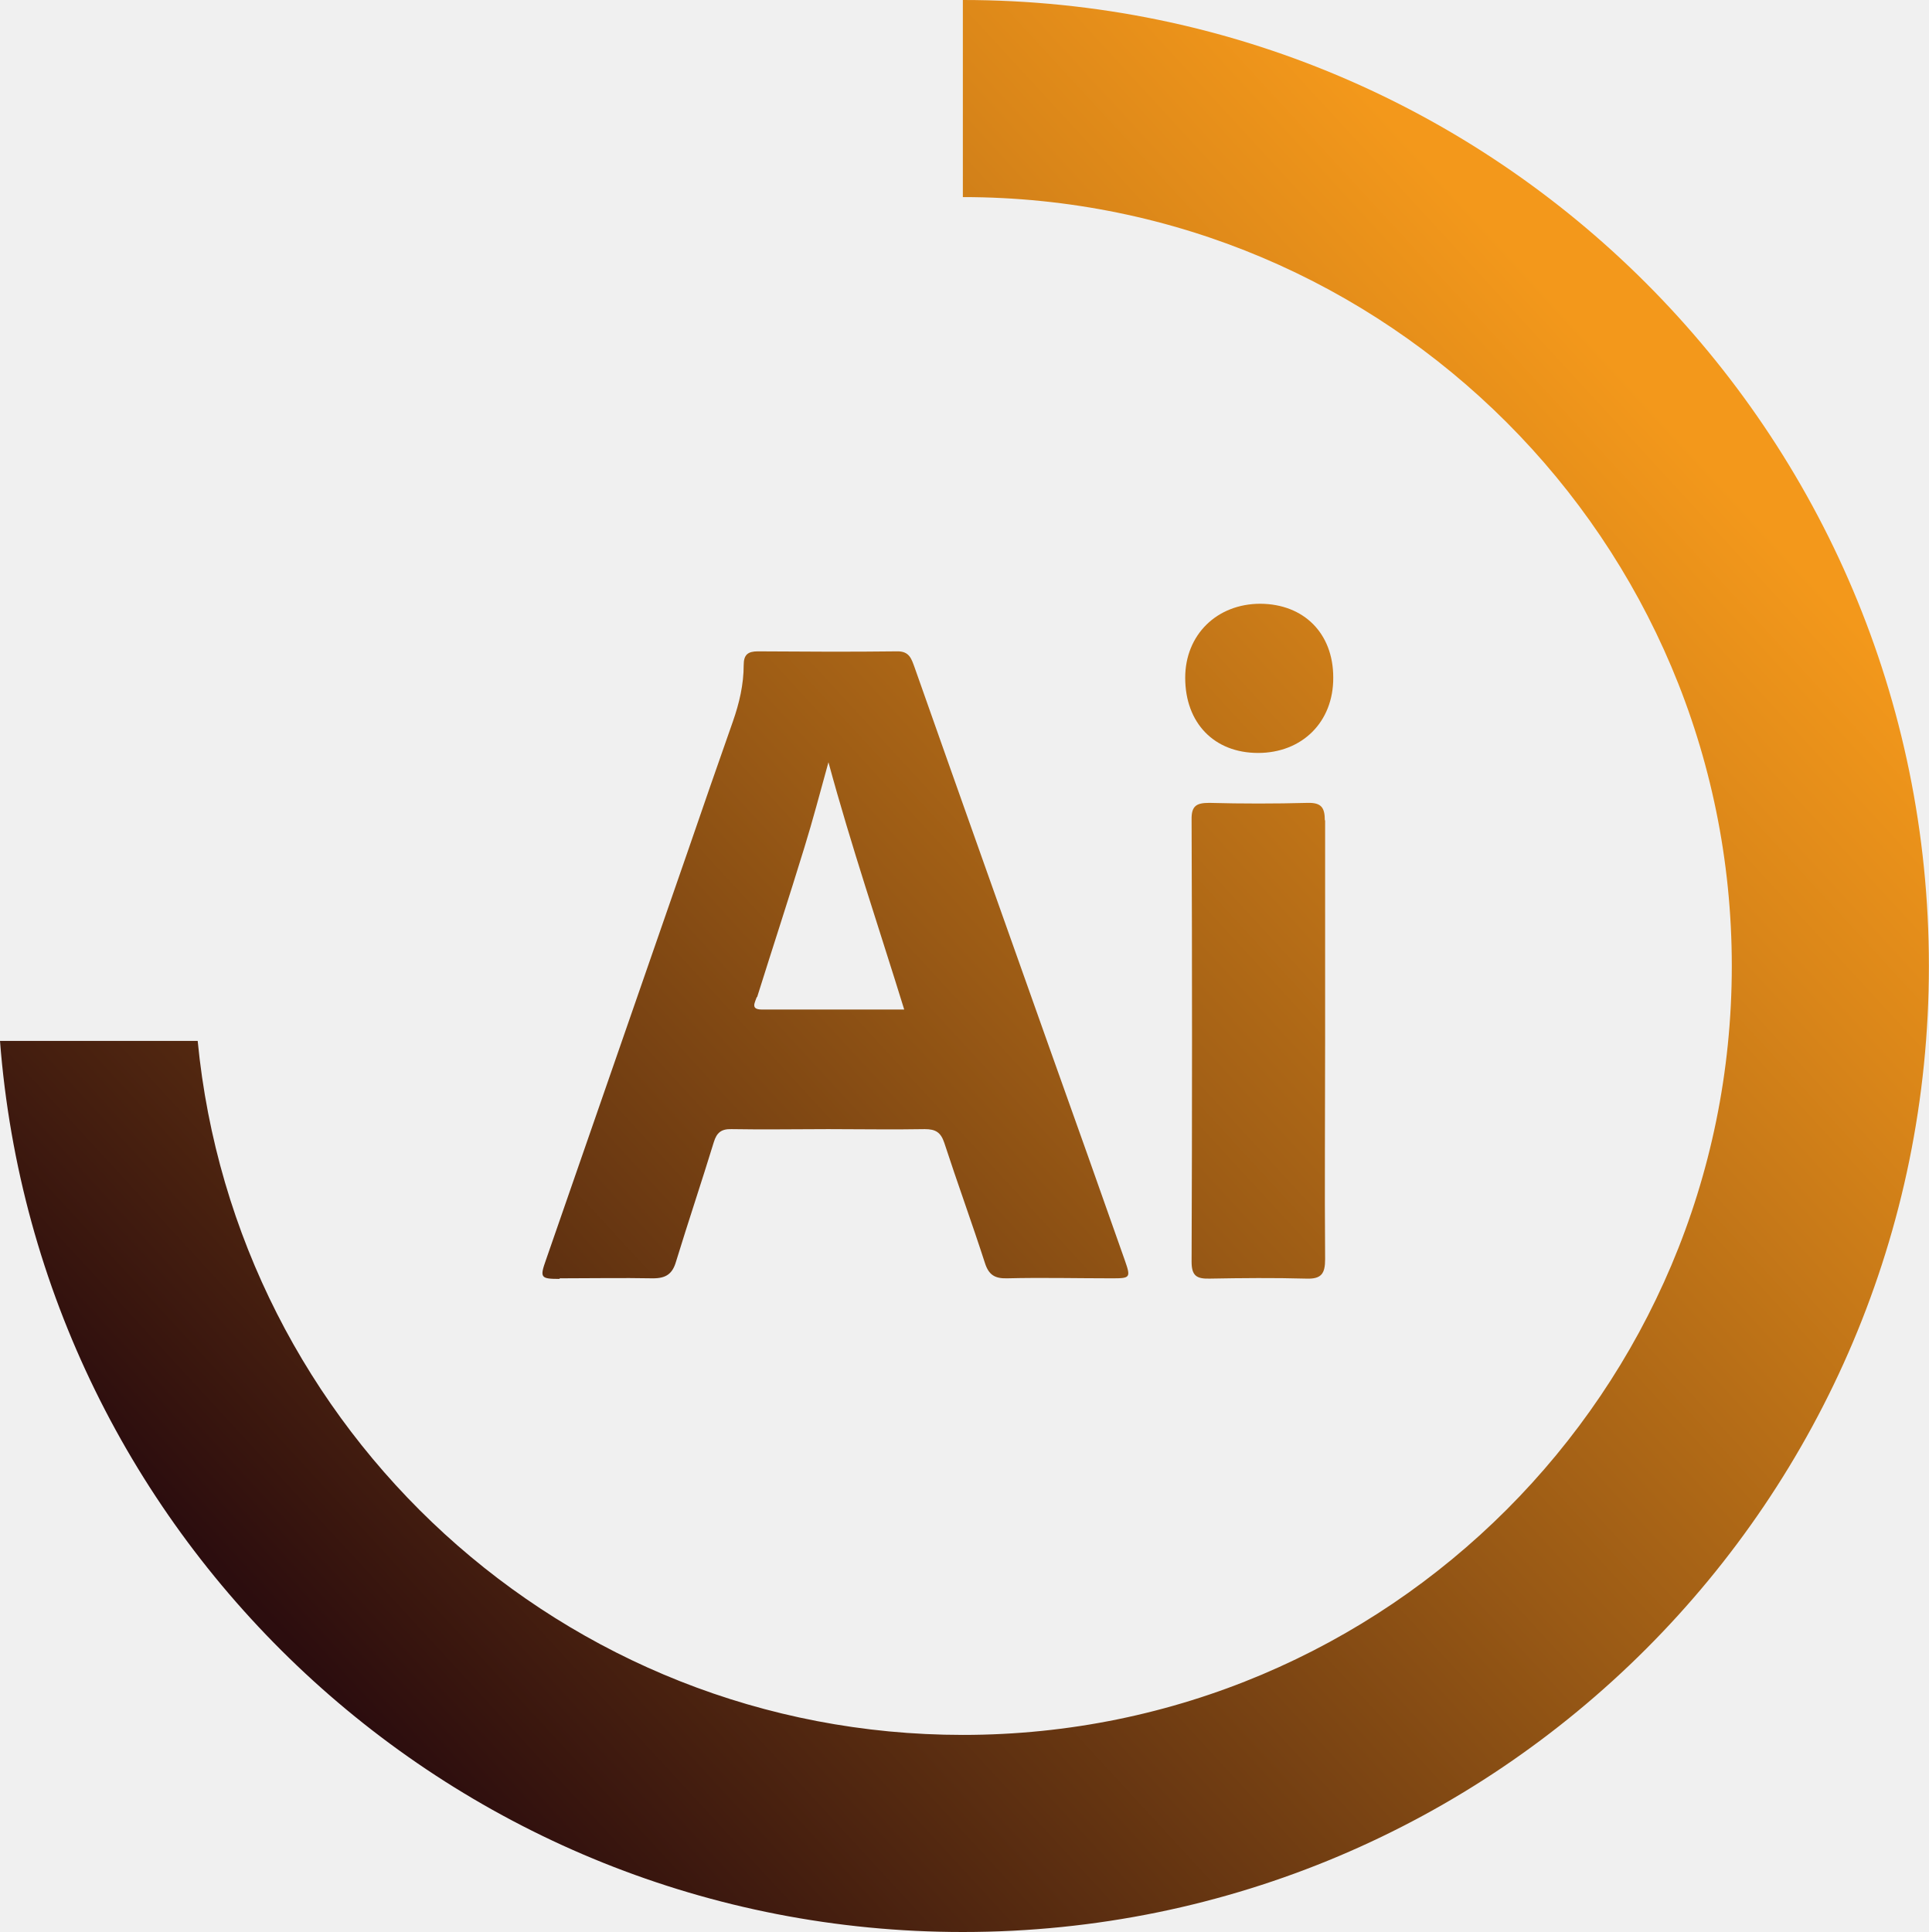
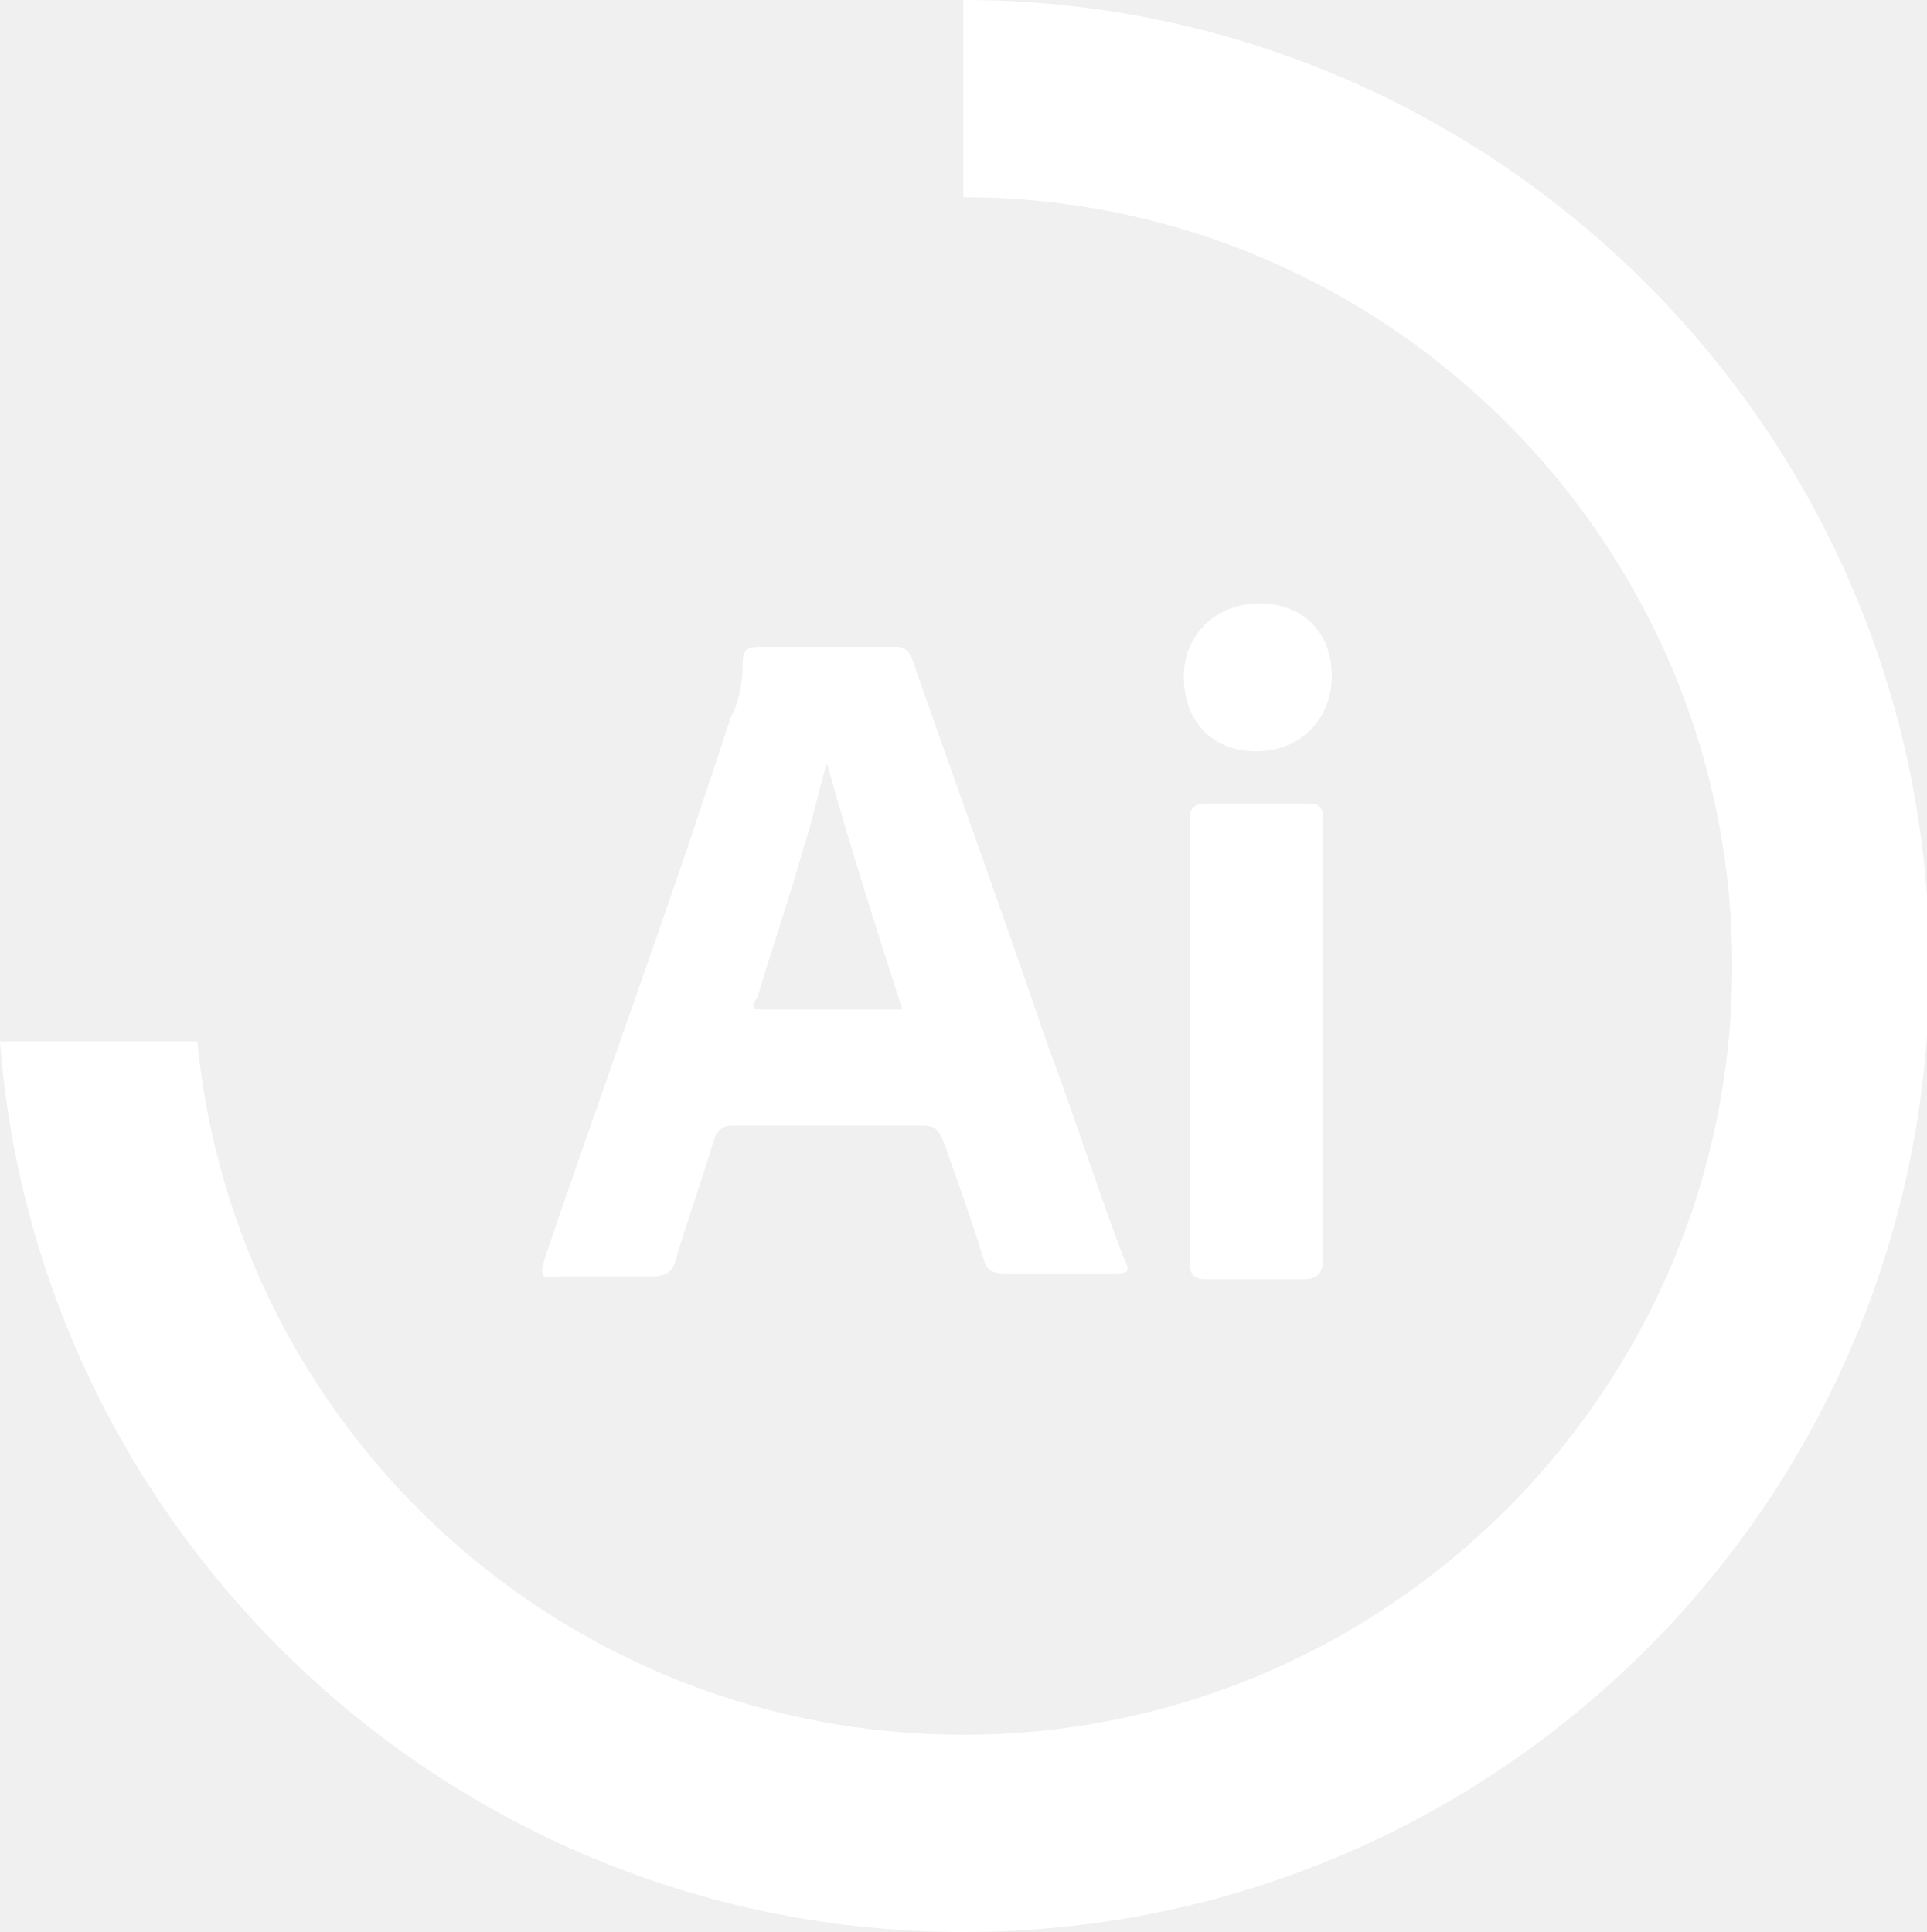
- <svg xmlns="http://www.w3.org/2000/svg" xmlns:xlink="http://www.w3.org/1999/xlink" id="Capa_2" data-name="Capa 2" viewBox="0 0 66.45 66.56">
-   <defs>
-     <style>
-       .cls-1 {
-         fill: url(#Degradado_sin_nombre_4-4);
-       }
- 
-       .cls-1, .cls-2, .cls-3, .cls-4 {
-         stroke-width: 0px;
-       }
- 
-       .cls-2 {
-         fill: url(#Degradado_sin_nombre_4-2);
-       }
- 
-       .cls-3 {
-         fill: url(#Degradado_sin_nombre_4);
-       }
- 
-       .cls-4 {
-         fill: url(#Degradado_sin_nombre_4-3);
-       }
-     </style>
-     <linearGradient id="Degradado_sin_nombre_4" data-name="Degradado sin nombre 4" x1="55.24" y1="53.78" x2="8.61" y2="10.83" gradientTransform="translate(0 65.89) scale(1 -1)" gradientUnits="userSpaceOnUse">
-       <stop offset="0" stop-color="#f3981b" />
-       <stop offset=".15" stop-color="#da8619" />
-       <stop offset=".48" stop-color="#9a5a15" />
-       <stop offset=".96" stop-color="#35130e" />
-       <stop offset="1" stop-color="#2c0d0e" />
-     </linearGradient>
-     <linearGradient id="Degradado_sin_nombre_4-2" data-name="Degradado sin nombre 4" x1="61.61" y1="46.86" x2="14.98" y2="3.91" xlink:href="#Degradado_sin_nombre_4" />
-     <linearGradient id="Degradado_sin_nombre_4-3" data-name="Degradado sin nombre 4" x1="55.41" y1="53.6" x2="8.78" y2="10.65" xlink:href="#Degradado_sin_nombre_4" />
-     <linearGradient id="Degradado_sin_nombre_4-4" data-name="Degradado sin nombre 4" x1="58.64" y1="50.09" x2="12.01" y2="7.14" xlink:href="#Degradado_sin_nombre_4" />
-   </defs>
-   <g id="Capa_2-2" data-name="Capa 2">
+ <svg xmlns="http://www.w3.org/2000/svg" version="1.1" id="Capa_2_00000096738617449994806080000002865062990167858608_" x="0px" y="0px" viewBox="0 0 66.4 66.6" style="enable-background:new 0 0 66.4 66.6;" xml:space="preserve">
+   <style type="text/css">
+ 	.st0{fill:#FFFFFF;}
+ </style>
+   <g id="Capa_2-2">
    <g>
-       <path class="cls-3" d="m19.29,44.04c1.07,0,2.14-.02,3.21,0,.45,0,.67-.16.79-.58.42-1.37.88-2.74,1.3-4.11.1-.33.26-.46.61-.45,1.11.02,2.22,0,3.33,0s2.22.02,3.33,0c.37,0,.55.11.67.47.45,1.38.95,2.75,1.4,4.14.13.41.34.54.76.53,1.21-.03,2.41,0,3.62,0,.63,0,.65-.02.44-.62-.86-2.44-1.72-4.87-2.59-7.3-1.55-4.37-3.11-8.75-4.65-13.12-.11-.3-.18-.57-.61-.56-1.6.02-3.19.01-4.79,0-.34,0-.49.11-.49.47,0,.67-.15,1.31-.37,1.94-.52,1.48-1.04,2.97-1.55,4.46-1.63,4.7-3.26,9.39-4.89,14.09-.22.62-.19.66.47.66v-.02Zm6.79-9.68c.54-1.72,1.1-3.43,1.63-5.16.29-.94.54-1.89.83-2.94.79,2.91,1.73,5.67,2.61,8.52h-4.9c-.41,0-.24-.24-.18-.43h.01Z" />
-       <path class="cls-2" d="m45.64,28.27c0-.45-.12-.62-.59-.61-1.13.03-2.26.03-3.39,0-.44,0-.62.1-.61.58.02,5.08.02,10.16,0,15.23,0,.49.18.59.62.58,1.11-.02,2.22-.03,3.33,0,.53.02.65-.18.65-.67-.02-2.51,0-5.02,0-7.53v-7.59h-.01Z" />
-       <path class="cls-4" d="m43.42,20.8c-1.5,0-2.59,1.07-2.59,2.55,0,1.56,1,2.59,2.51,2.59s2.6-1.06,2.59-2.6c0-1.52-1.01-2.53-2.51-2.54Z" />
-       <path class="cls-1" d="m33.17,0v6.79c14.63,0,26.49,11.86,26.49,26.49s-11.86,26.49-26.49,26.49c-13.76,0-25.06-10.49-26.36-23.91H0c1.32,17.17,15.66,30.7,33.17,30.7,18.38,0,33.28-14.9,33.28-33.28S51.54,0,33.17,0Z" />
+       <path class="st0" d="M19.3,44c1.1,0,2.1,0,3.2,0c0.5,0,0.7-0.2,0.8-0.6c0.4-1.4,0.9-2.7,1.3-4.1c0.1-0.3,0.3-0.5,0.6-0.5    c1.1,0,2.2,0,3.3,0s2.2,0,3.3,0c0.4,0,0.5,0.1,0.7,0.5c0.5,1.4,1,2.8,1.4,4.1c0.1,0.4,0.3,0.5,0.8,0.5c1.2,0,2.4,0,3.6,0    c0.6,0,0.7,0,0.4-0.6c-0.9-2.4-1.7-4.9-2.6-7.3c-1.5-4.4-3.1-8.8-4.6-13.1c-0.1-0.3-0.2-0.6-0.6-0.6c-1.6,0-3.2,0-4.8,0    c-0.3,0-0.5,0.1-0.5,0.5c0,0.7-0.1,1.3-0.4,1.9c-0.5,1.5-1,3-1.5,4.5c-1.6,4.7-3.3,9.4-4.9,14.1C18.6,44,18.6,44.1,19.3,44    L19.3,44L19.3,44z M26.1,34.4c0.5-1.7,1.1-3.4,1.6-5.2c0.3-0.9,0.5-1.9,0.8-2.9c0.8,2.9,1.7,5.7,2.6,8.5h-4.9    C25.8,34.8,26,34.5,26.1,34.4L26.1,34.4L26.1,34.4z" />
+       <path class="st0" d="M45.6,28.3c0-0.5-0.1-0.6-0.6-0.6c-1.1,0-2.3,0-3.4,0c-0.4,0-0.6,0.1-0.6,0.6c0,5.1,0,10.2,0,15.2    c0,0.5,0.2,0.6,0.6,0.6c1.1,0,2.2,0,3.3,0c0.5,0,0.7-0.2,0.7-0.7c0-2.5,0-5,0-7.5L45.6,28.3L45.6,28.3L45.6,28.3z" />
+       <path class="st0" d="M43.4,20.8c-1.5,0-2.6,1.1-2.6,2.5c0,1.6,1,2.6,2.5,2.6s2.6-1.1,2.6-2.6C45.9,21.8,44.9,20.8,43.4,20.8z" />
+       <path class="st0" d="M33.2,0v6.8c14.6,0,26.5,11.9,26.5,26.5S47.8,59.8,33.2,59.8c-13.8,0-25.1-10.5-26.4-23.9H0    C1.3,53,15.7,66.6,33.2,66.6c18.4,0,33.3-14.9,33.3-33.3S51.5,0,33.2,0z" />
    </g>
  </g>
</svg>
